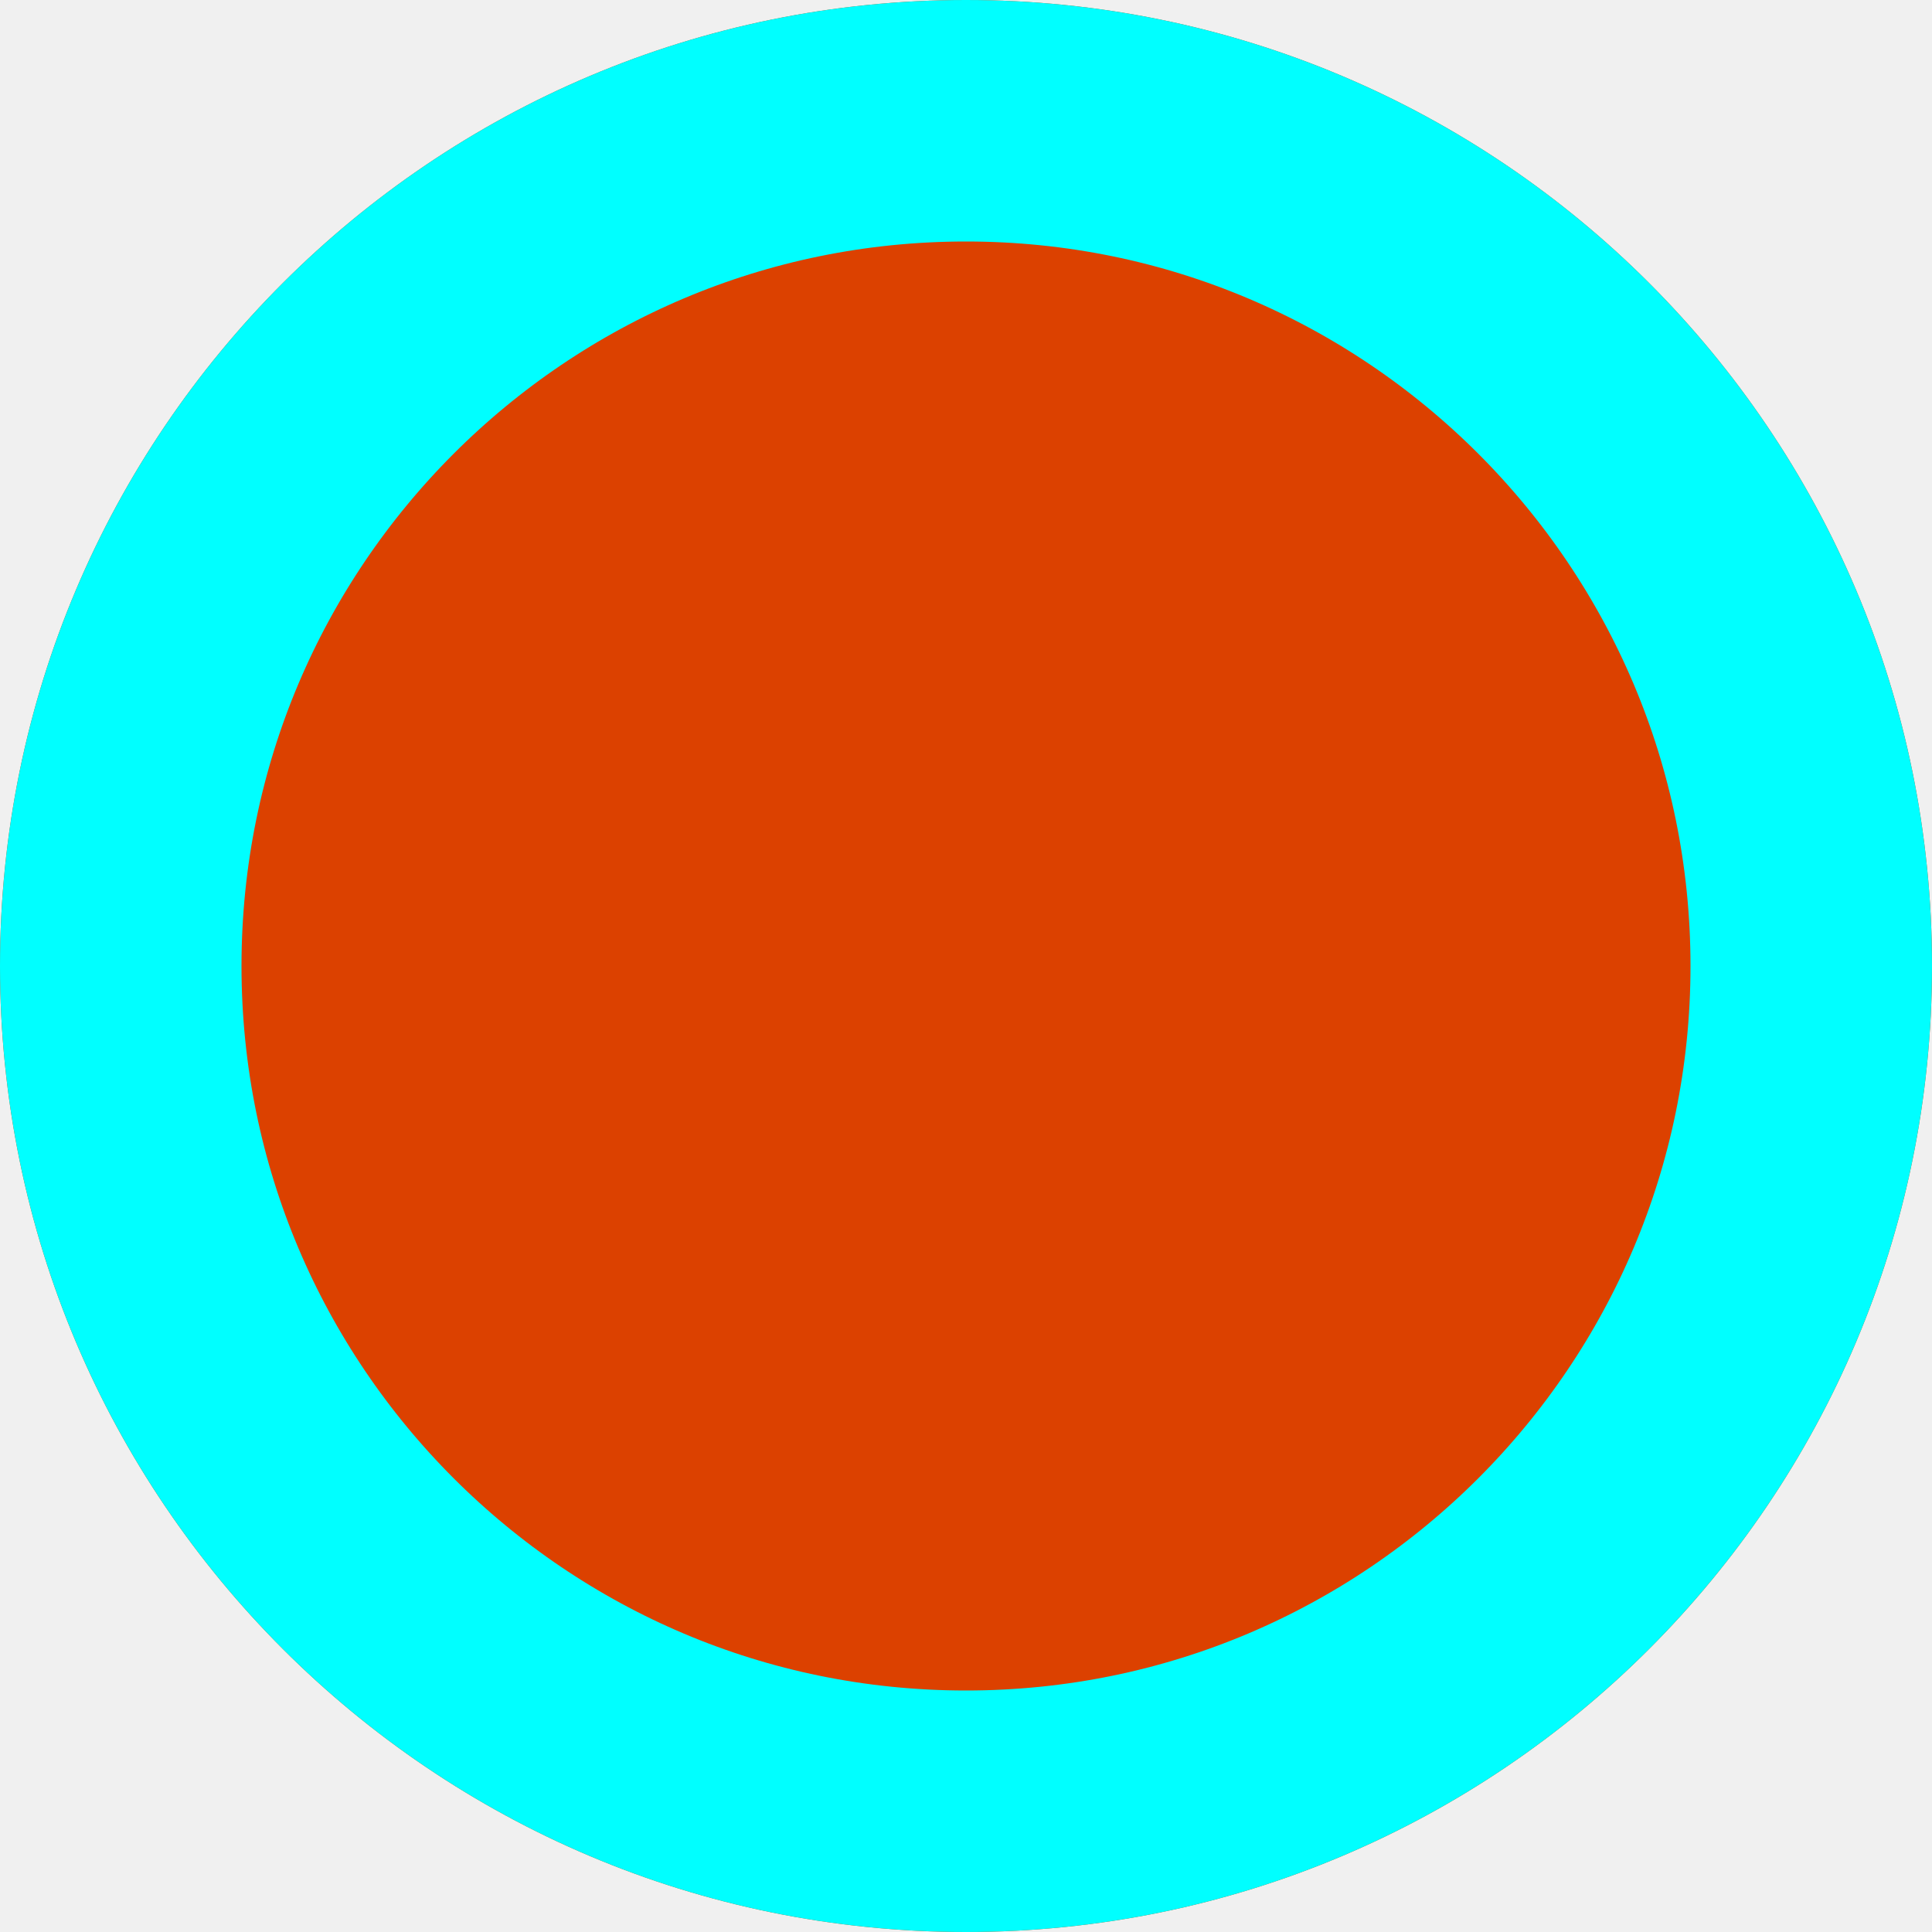
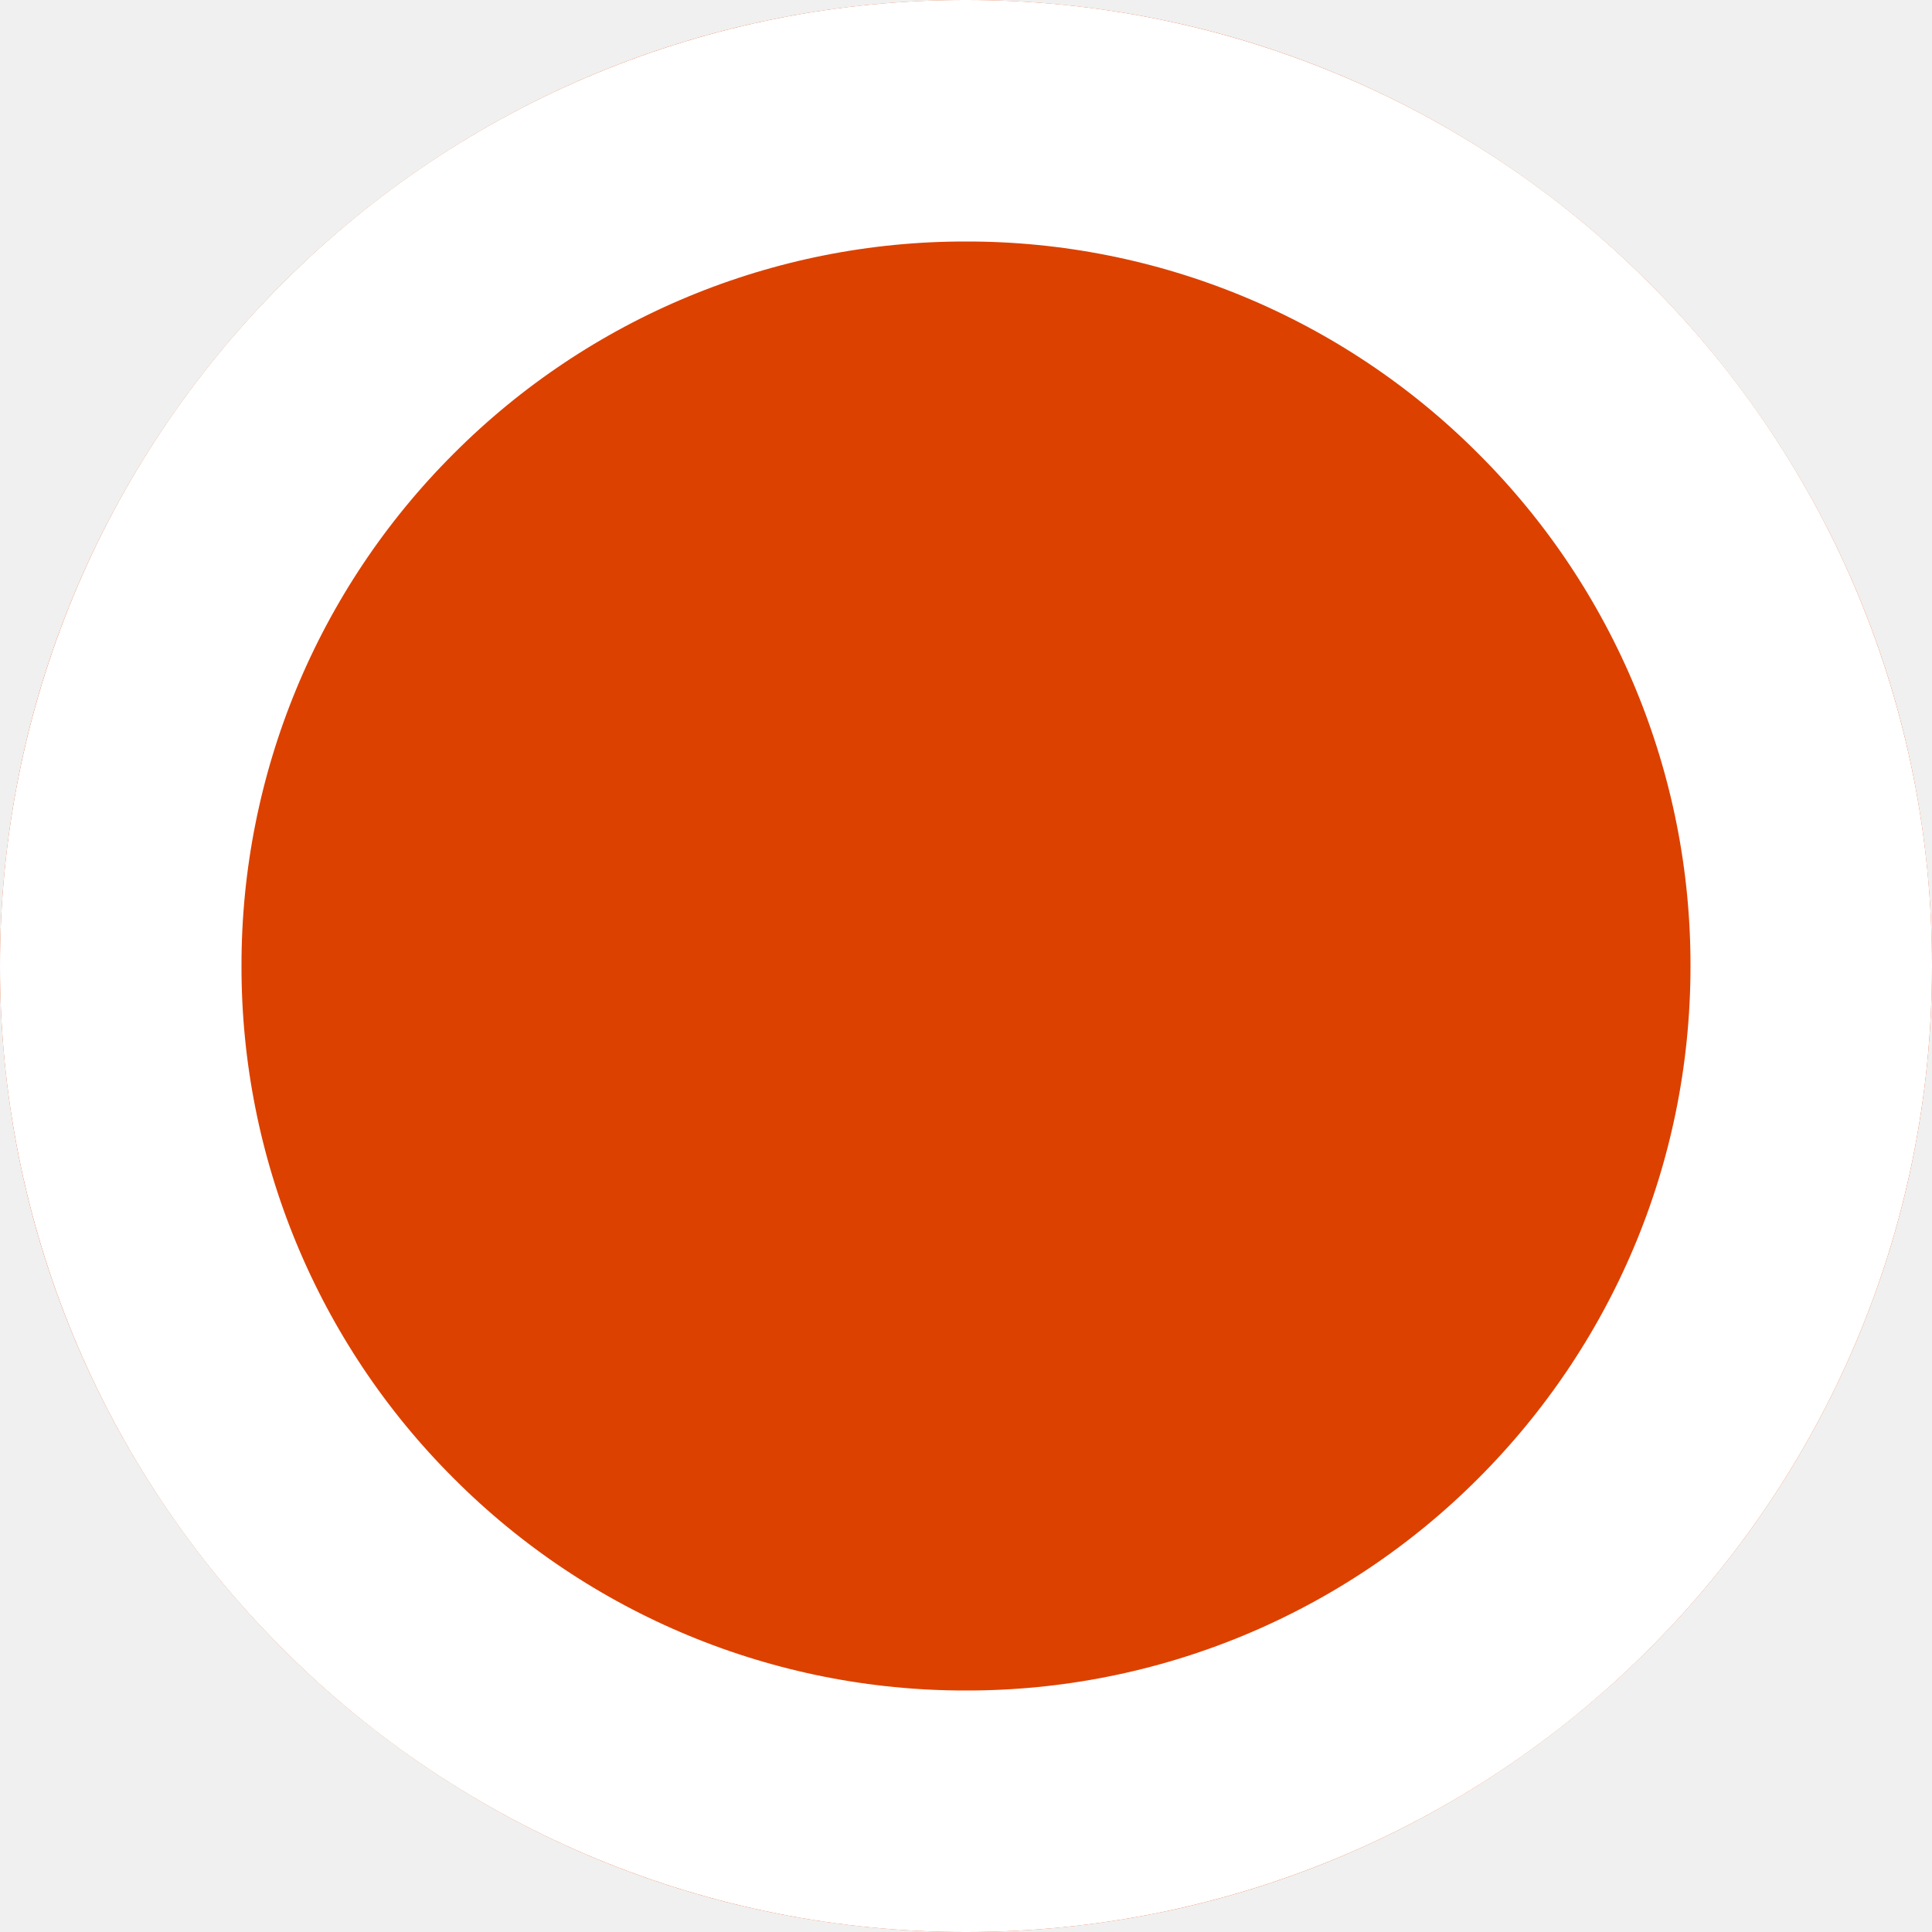
- <svg xmlns="http://www.w3.org/2000/svg" xmlns:xlink="http://www.w3.org/1999/xlink" width="16px" height="16px" viewBox="0 0 16 16" version="1.1">
-   <defs>
-     <path d="M8,16 C3.581,16 0,12.418 0,8 C0,3.582 3.581,0 8,0 C12.418,0 16,3.582 16,8 C16,12.418 12.418,16 8,16 Z" id="path-1" />
-     <mask id="mask-2" maskContentUnits="userSpaceOnUse" maskUnits="objectBoundingBox" x="0" y="0" width="16" height="16" fill="white">
-       <use xlink:href="#path-1" />
-     </mask>
-   </defs>
-   <g id="Symbols" stroke="none" stroke-width="1" fill="none" fill-rule="evenodd">
-     <g id="statut_avatar_busy_l">
-       <path d="M8,16 C3.581,16 0,12.418 0,8 C0,3.582 3.581,0 8,0 C12.418,0 16,3.582 16,8 C16,12.418 12.418,16 8,16 Z" id="statut_avatar_busy_s" fill="#DC4100" />
-       <use id="statut_avatar_busy_s" stroke="#00FFFFFF" mask="url(#mask-2)" stroke-width="4" xlink:href="#path-1" />
-     </g>
+ <svg xmlns="http://www.w3.org/2000/svg" width="8" height="8" version="1.1" id="svg8">
+   <defs id="defs12" />
+   <g fill="none" fill-rule="evenodd" id="g6">
+     <path d="M4 8a4 4 0 1 1 0-8 4 4 0 0 1 0 8z" fill="#DC4100" id="path2" />
+     <path d="M4 .5a3.49 3.49 0 0 1 2.475 1.025A3.489 3.489 0 0 1 7.5 4c0 .967-.392 1.842-1.025 2.475A3.49 3.49 0 0 1 4 7.5a3.489 3.489 0 0 1-2.475-1.025A3.49 3.49 0 0 1 .5 4a3.49 3.49 0 0 1 1.025-2.475A3.489 3.489 0 0 1 4 .5z" stroke="#FFF" id="path4" />
  </g>
</svg>
